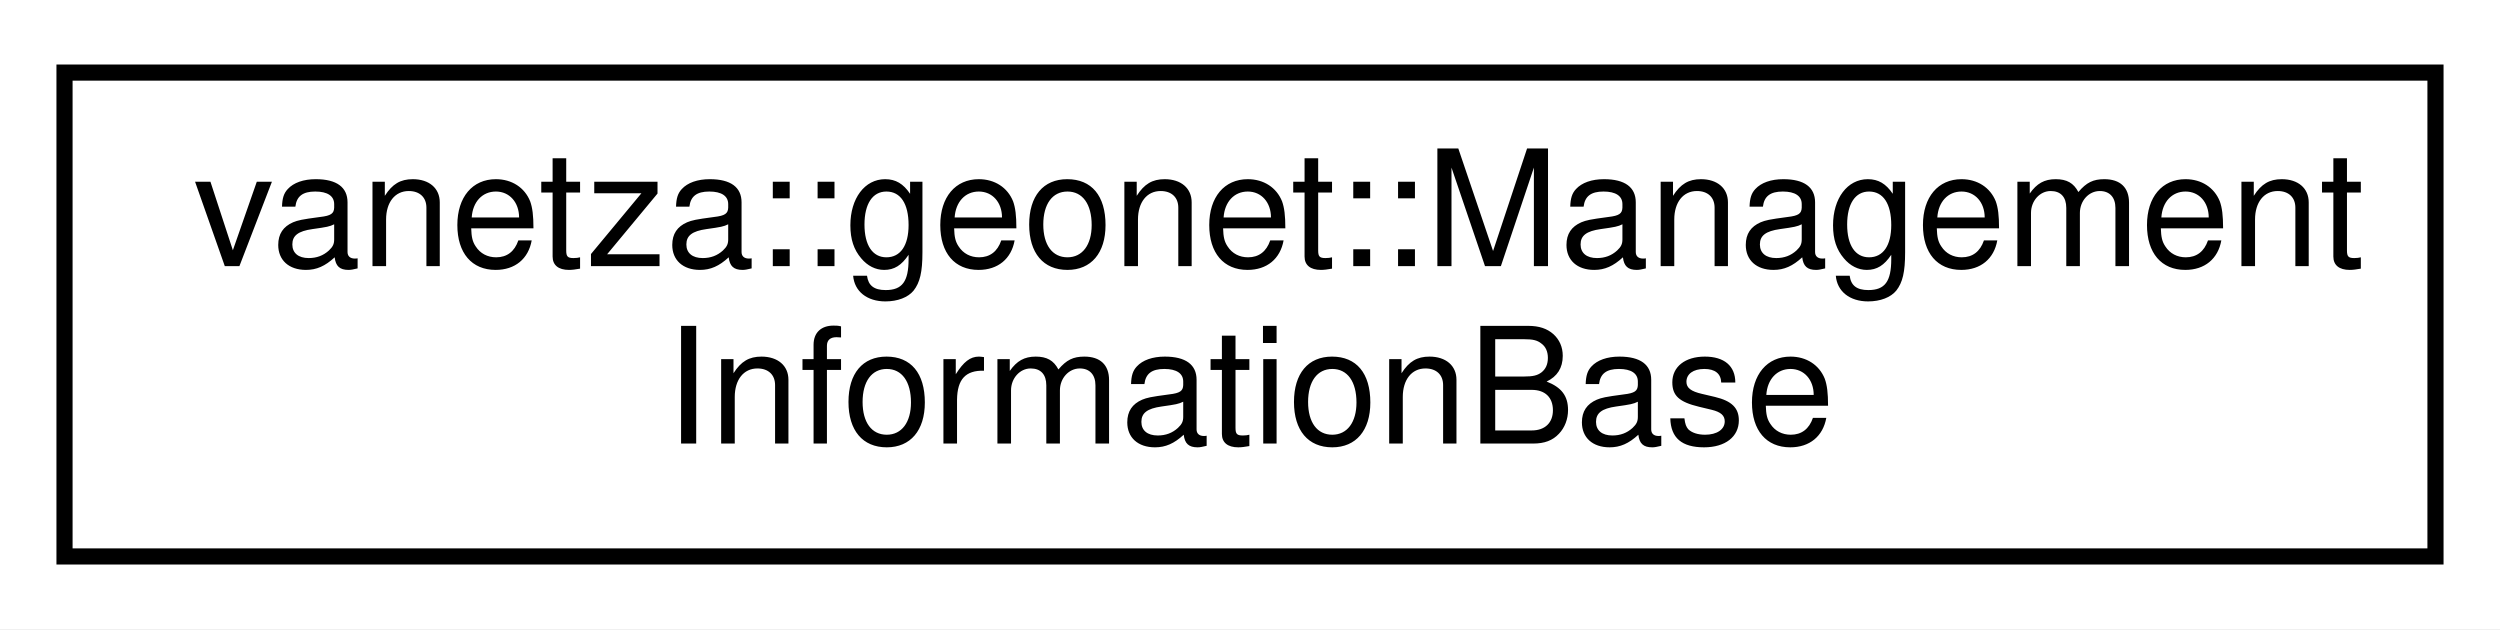
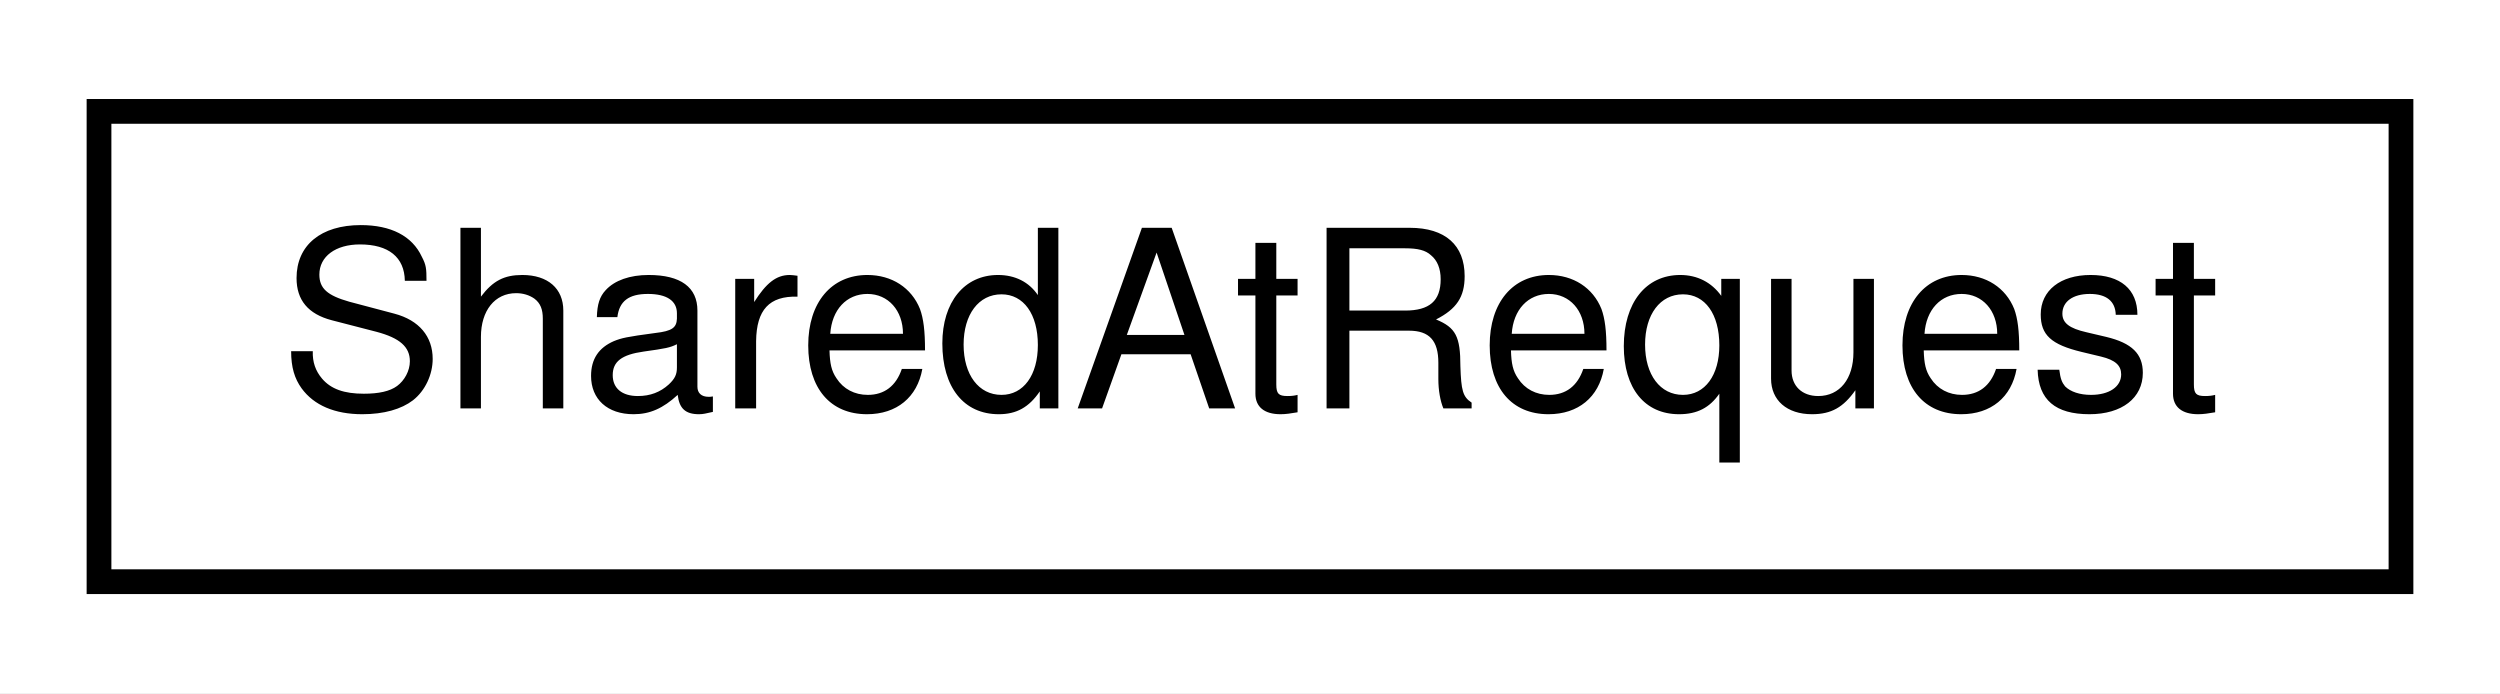
- <svg xmlns="http://www.w3.org/2000/svg" xmlns:xlink="http://www.w3.org/1999/xlink" width="155pt" height="39pt" viewBox="0.00 0.00 155.00 39.00">
-   <g id="graph0" class="graph" transform="scale(1 1) rotate(0) translate(4 35)">
-     <polygon fill="white" stroke="transparent" points="-4,4 -4,-35 151,-35 151,4 -4,4" />
+ <svg xmlns="http://www.w3.org/2000/svg" xmlns:xlink="http://www.w3.org/1999/xlink" width="101pt" height="28pt" viewBox="0.00 0.00 101.00 28.00">
+   <g id="graph0" class="graph" transform="scale(1 1) rotate(0) translate(4 24)">
+     <polygon fill="white" stroke="transparent" points="-4,4 -4,-24 97,-24 97,4 -4,4" />
    <g id="node1" class="node">
      <g id="a_node1">
-         <a xlink:href="dd/dbb/structvanetza_1_1geonet_1_1ManagementInformationBase.html" target="_top" xlink:title=" ">
-           <polygon fill="white" stroke="black" points="0,-0.5 0,-30.5 147,-30.5 147,-0.5 0,-0.5" />
-           <text text-anchor="start" x="8" y="-18.5" font-family="Helvetica,sans-Serif" font-size="10.00">vanetza::geonet::Management</text>
-           <text text-anchor="middle" x="73.5" y="-7.5" font-family="Helvetica,sans-Serif" font-size="10.00">InformationBase</text>
+         <a xlink:href="de/de4/structSharedAtRequest.html" target="_top" xlink:title=" ">
+           <polygon fill="white" stroke="black" points="0,-0.5 0,-19.5 93,-19.5 93,-0.5 0,-0.5" />
+           <text text-anchor="middle" x="46.5" y="-7.5" font-family="Helvetica,sans-Serif" font-size="10.00">SharedAtRequest</text>
        </a>
      </g>
    </g>
  </g>
</svg>
